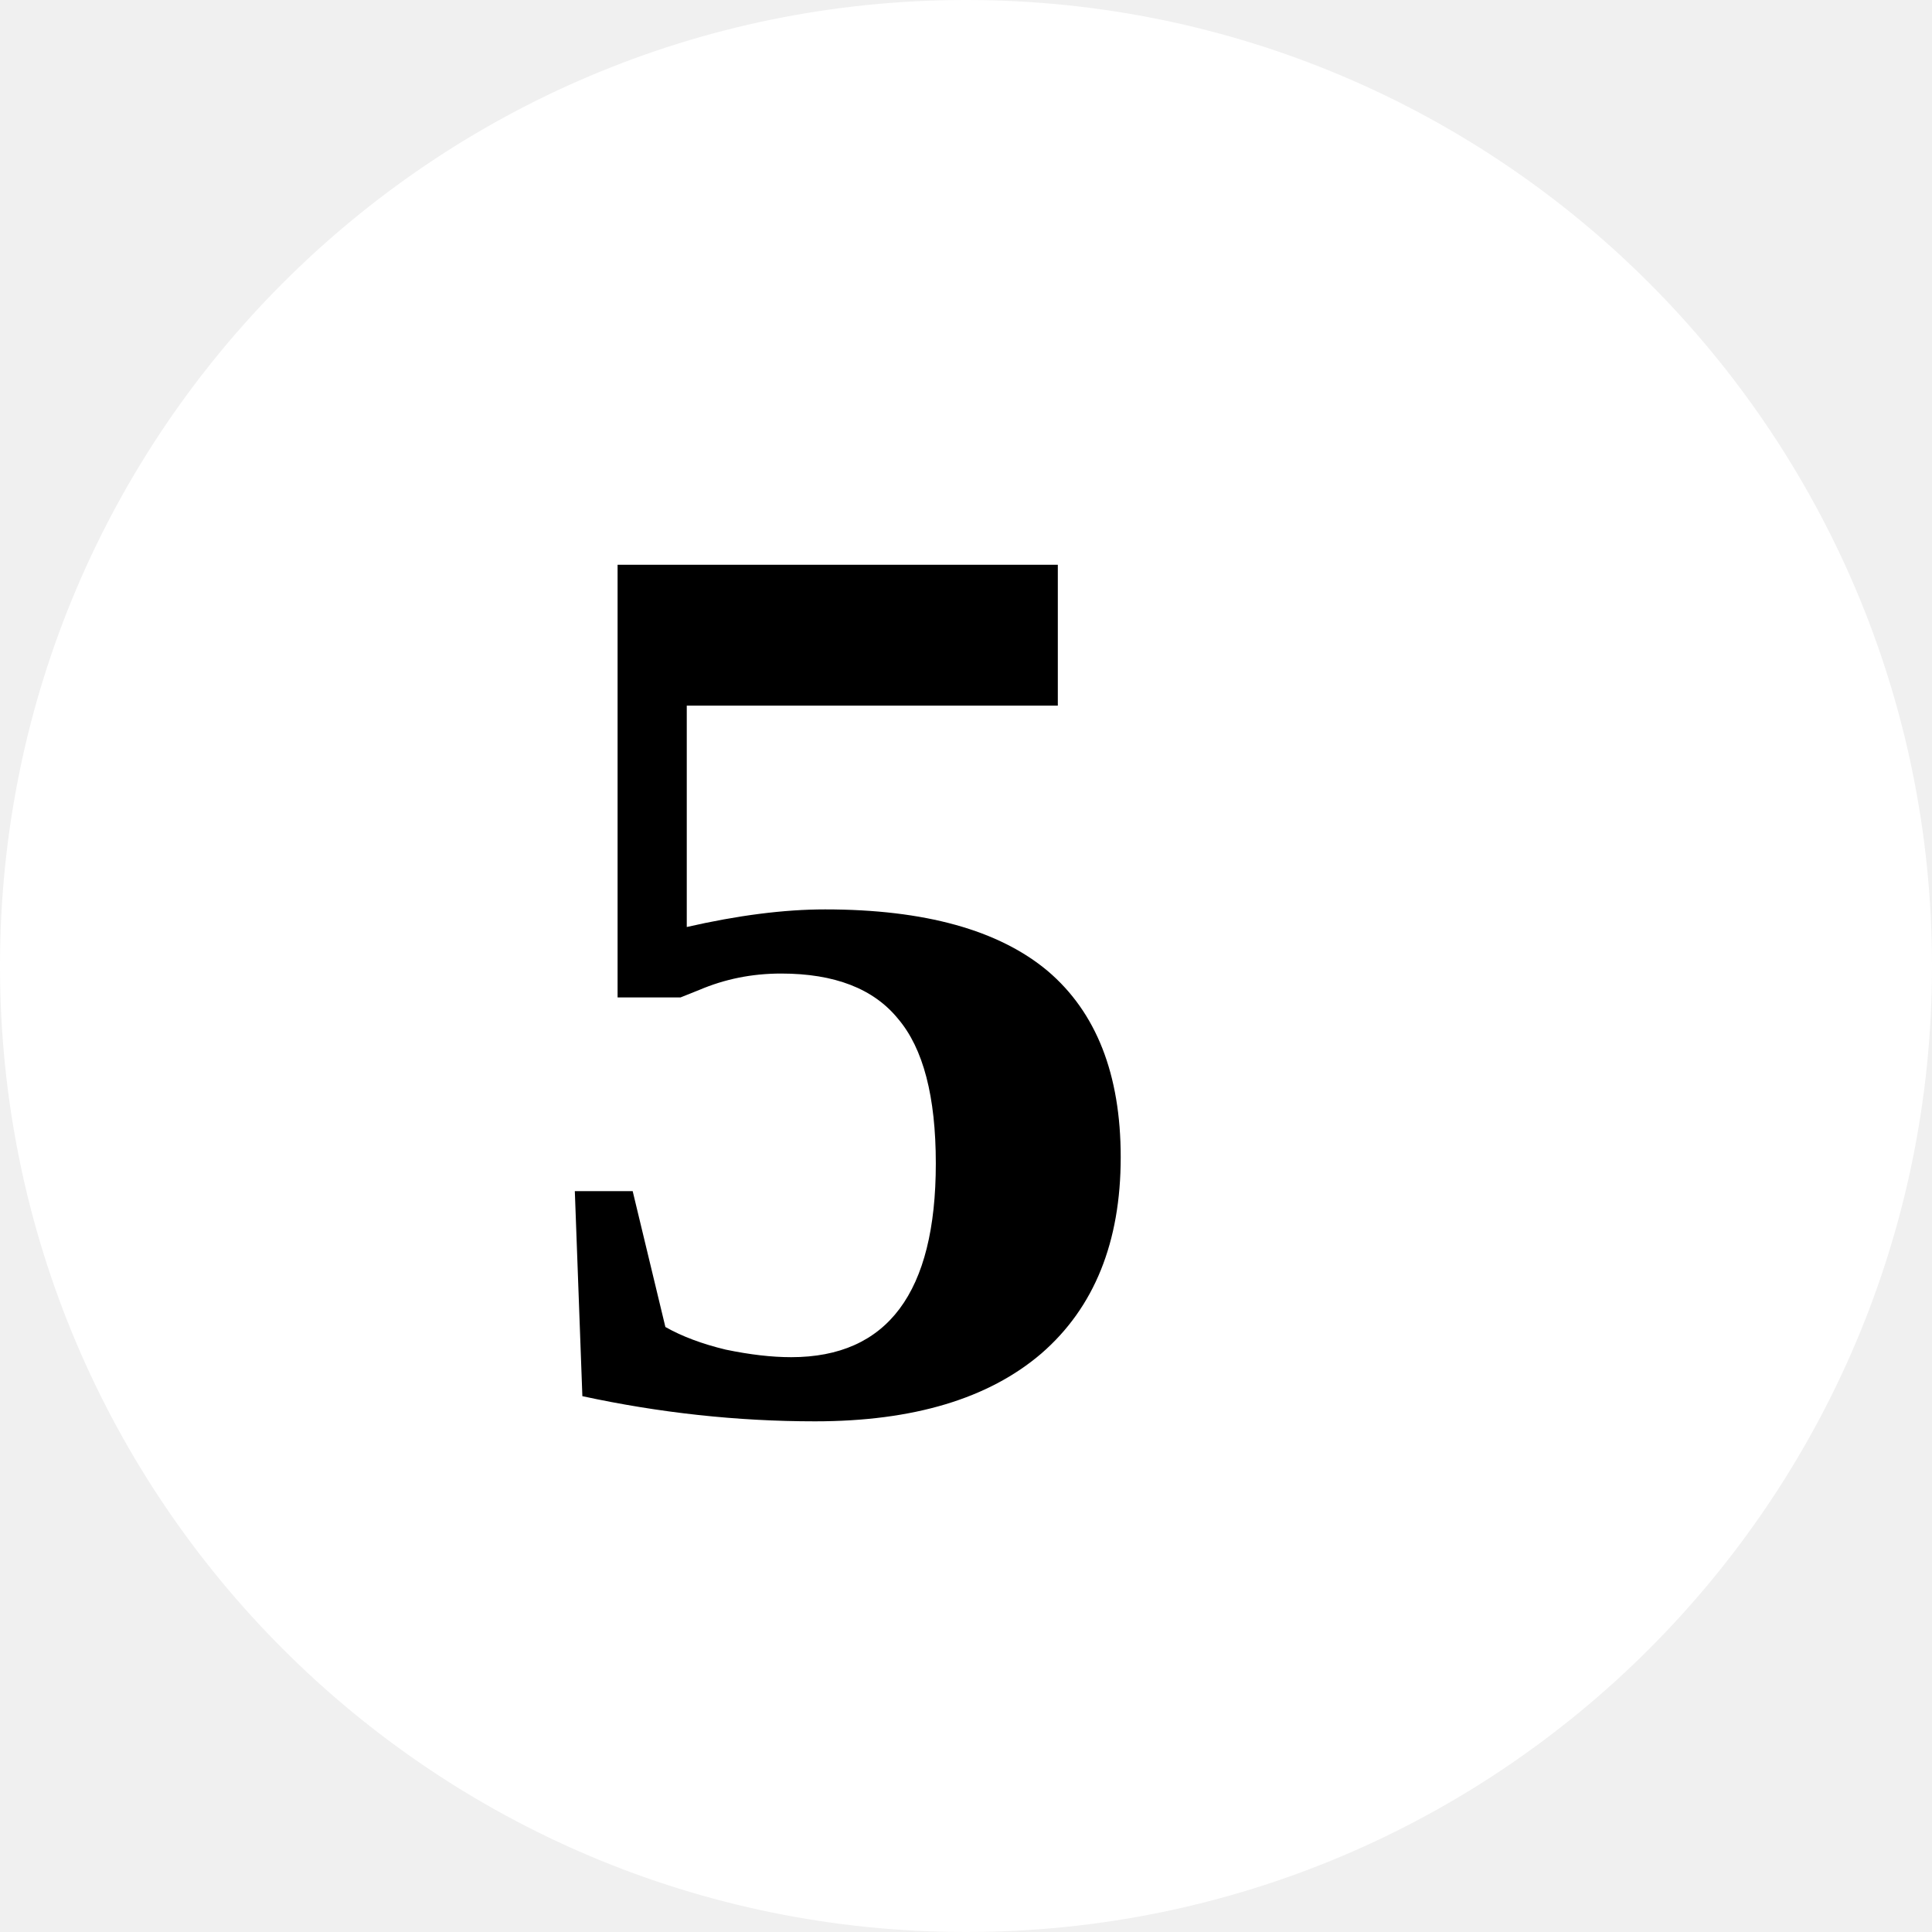
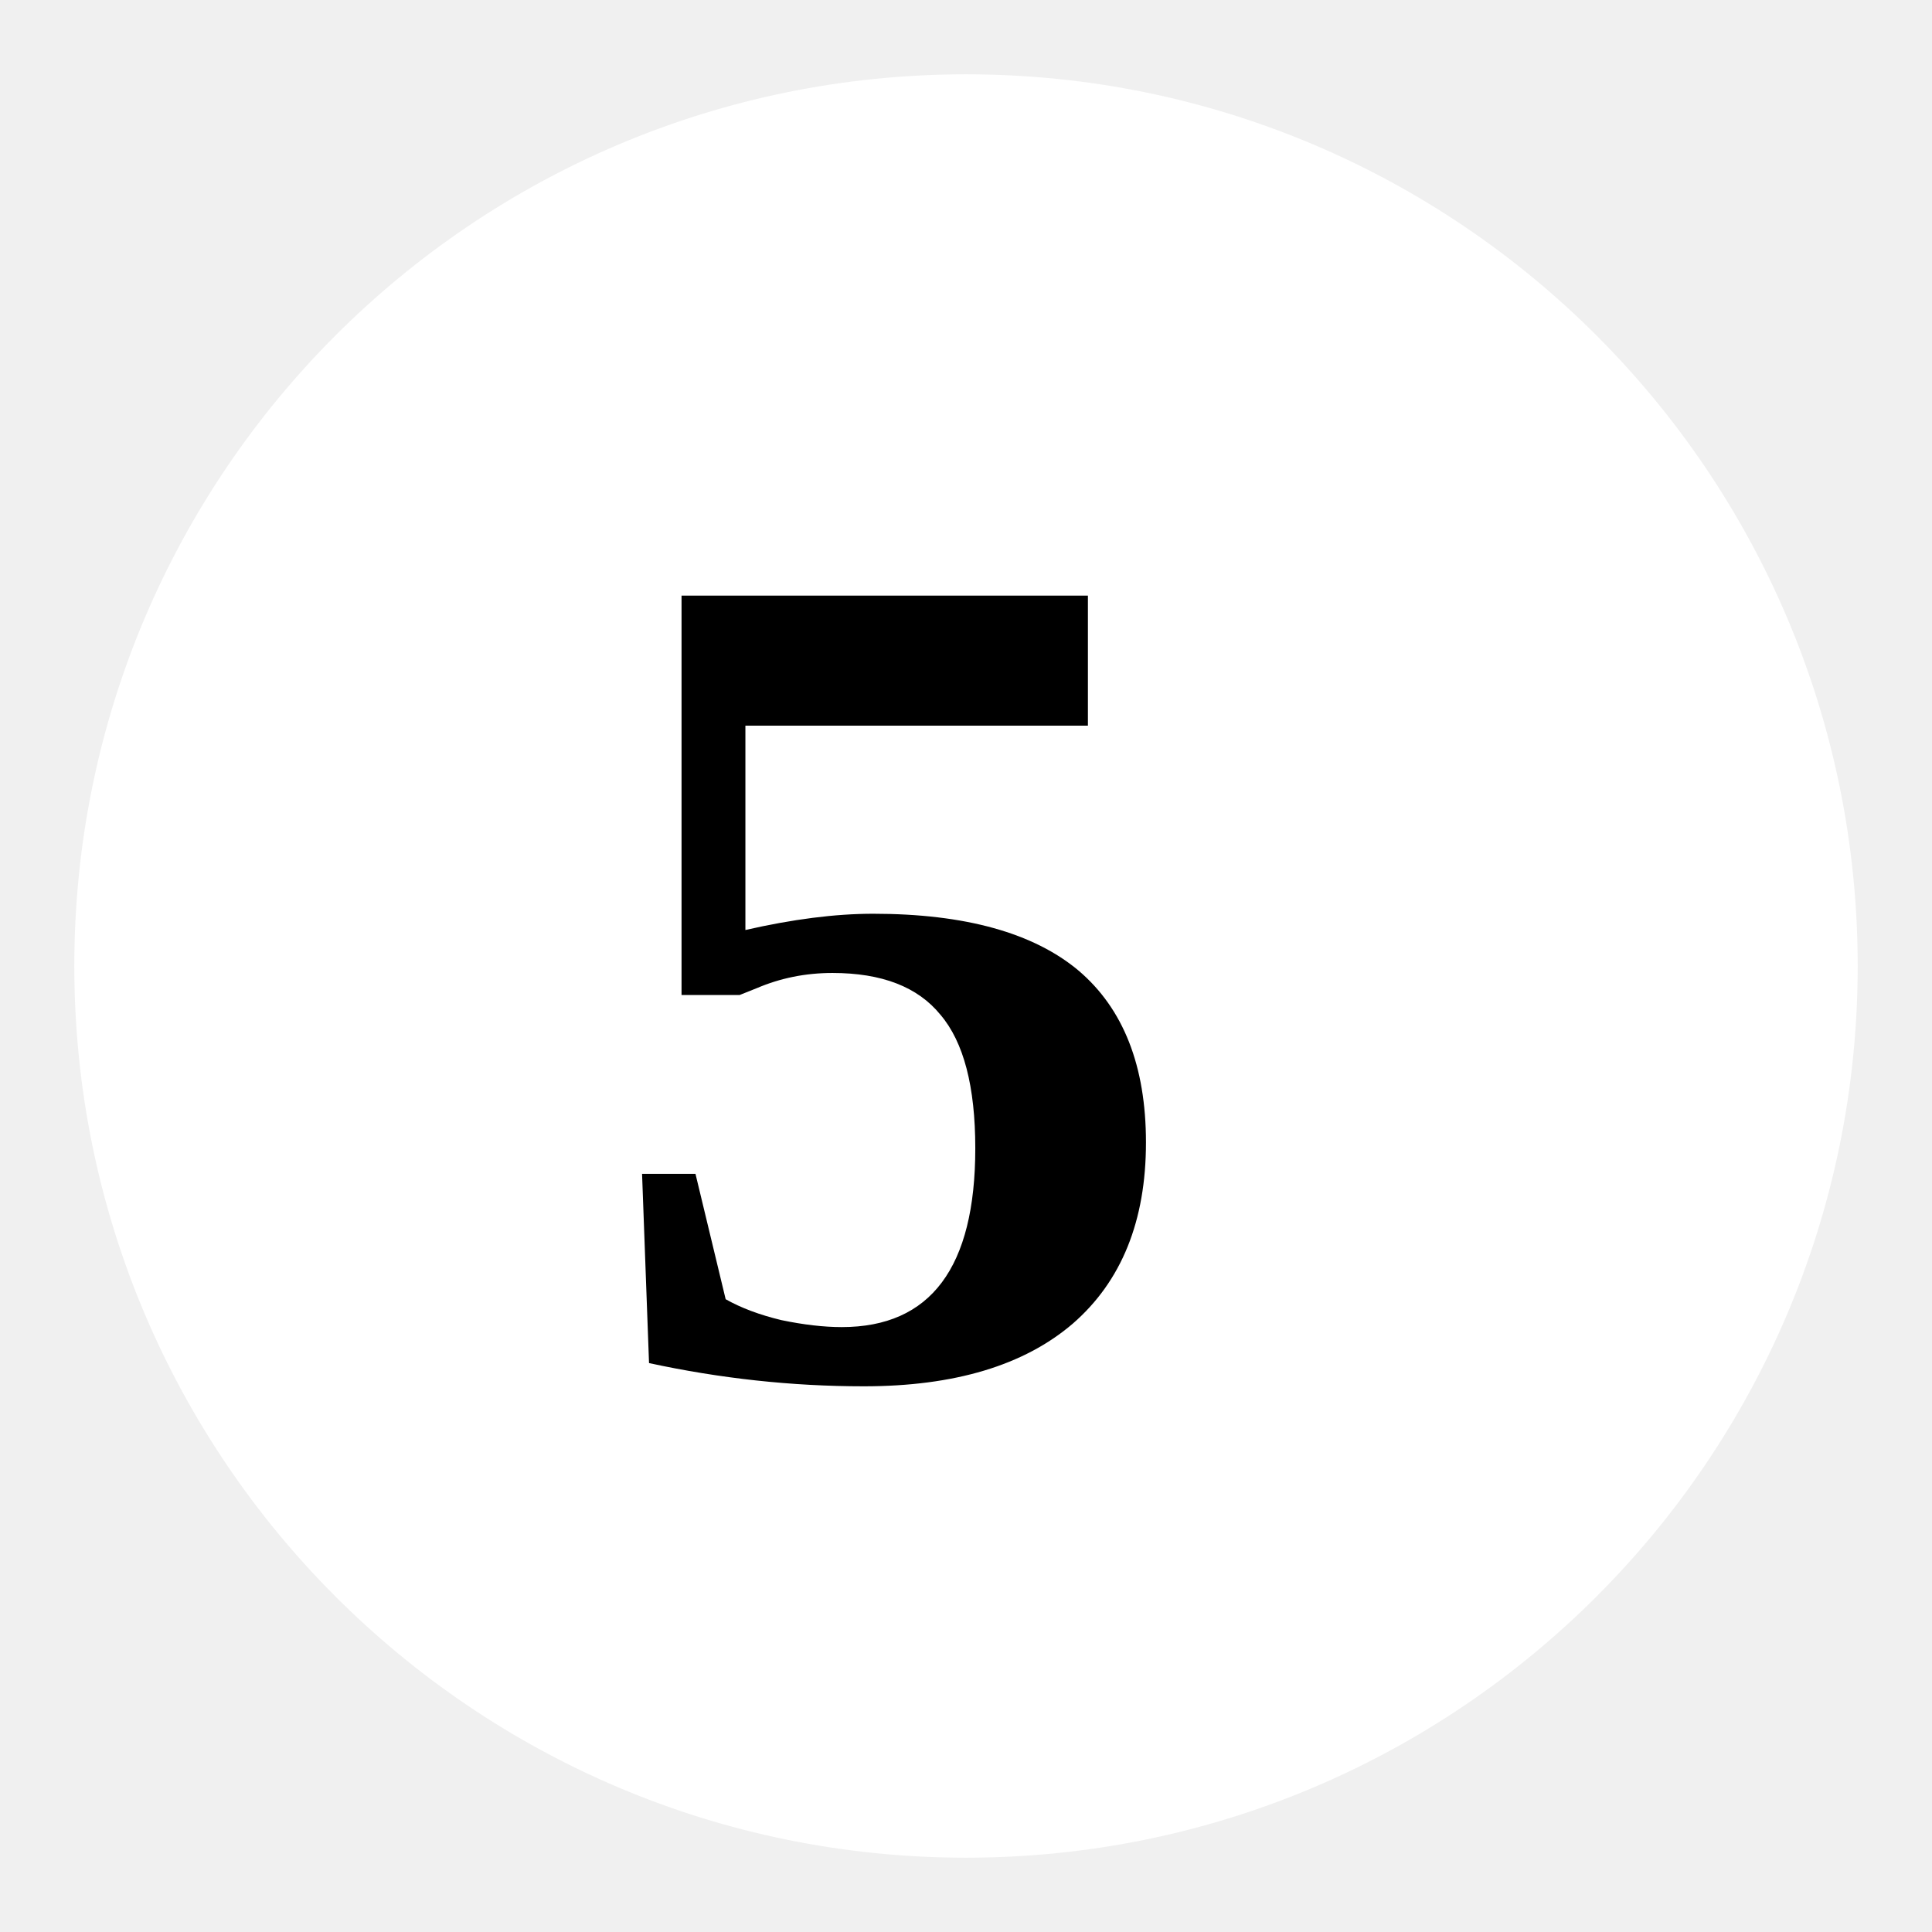
- <svg xmlns="http://www.w3.org/2000/svg" version="1.1" width="24px" height="24px">
-   <circle cx="12px" cy="12px" r="12px" stroke="black" stroke-width="0" fill="white" />
-   <text font-size="16px" font-weight="800" x="6.5px" y="17.5px">
+ <svg xmlns="http://www.w3.org/2000/svg" version="1.1" width="26px" height="26px">
+   <circle cx="13px" cy="13px" r="12px" stroke="black" stroke-width="0" fill="white" />
+   <text font-size="16px" font-weight="800" x="8px" y="18.5px">
    <tspan fill="black">5</tspan>
  </text>
</svg>
